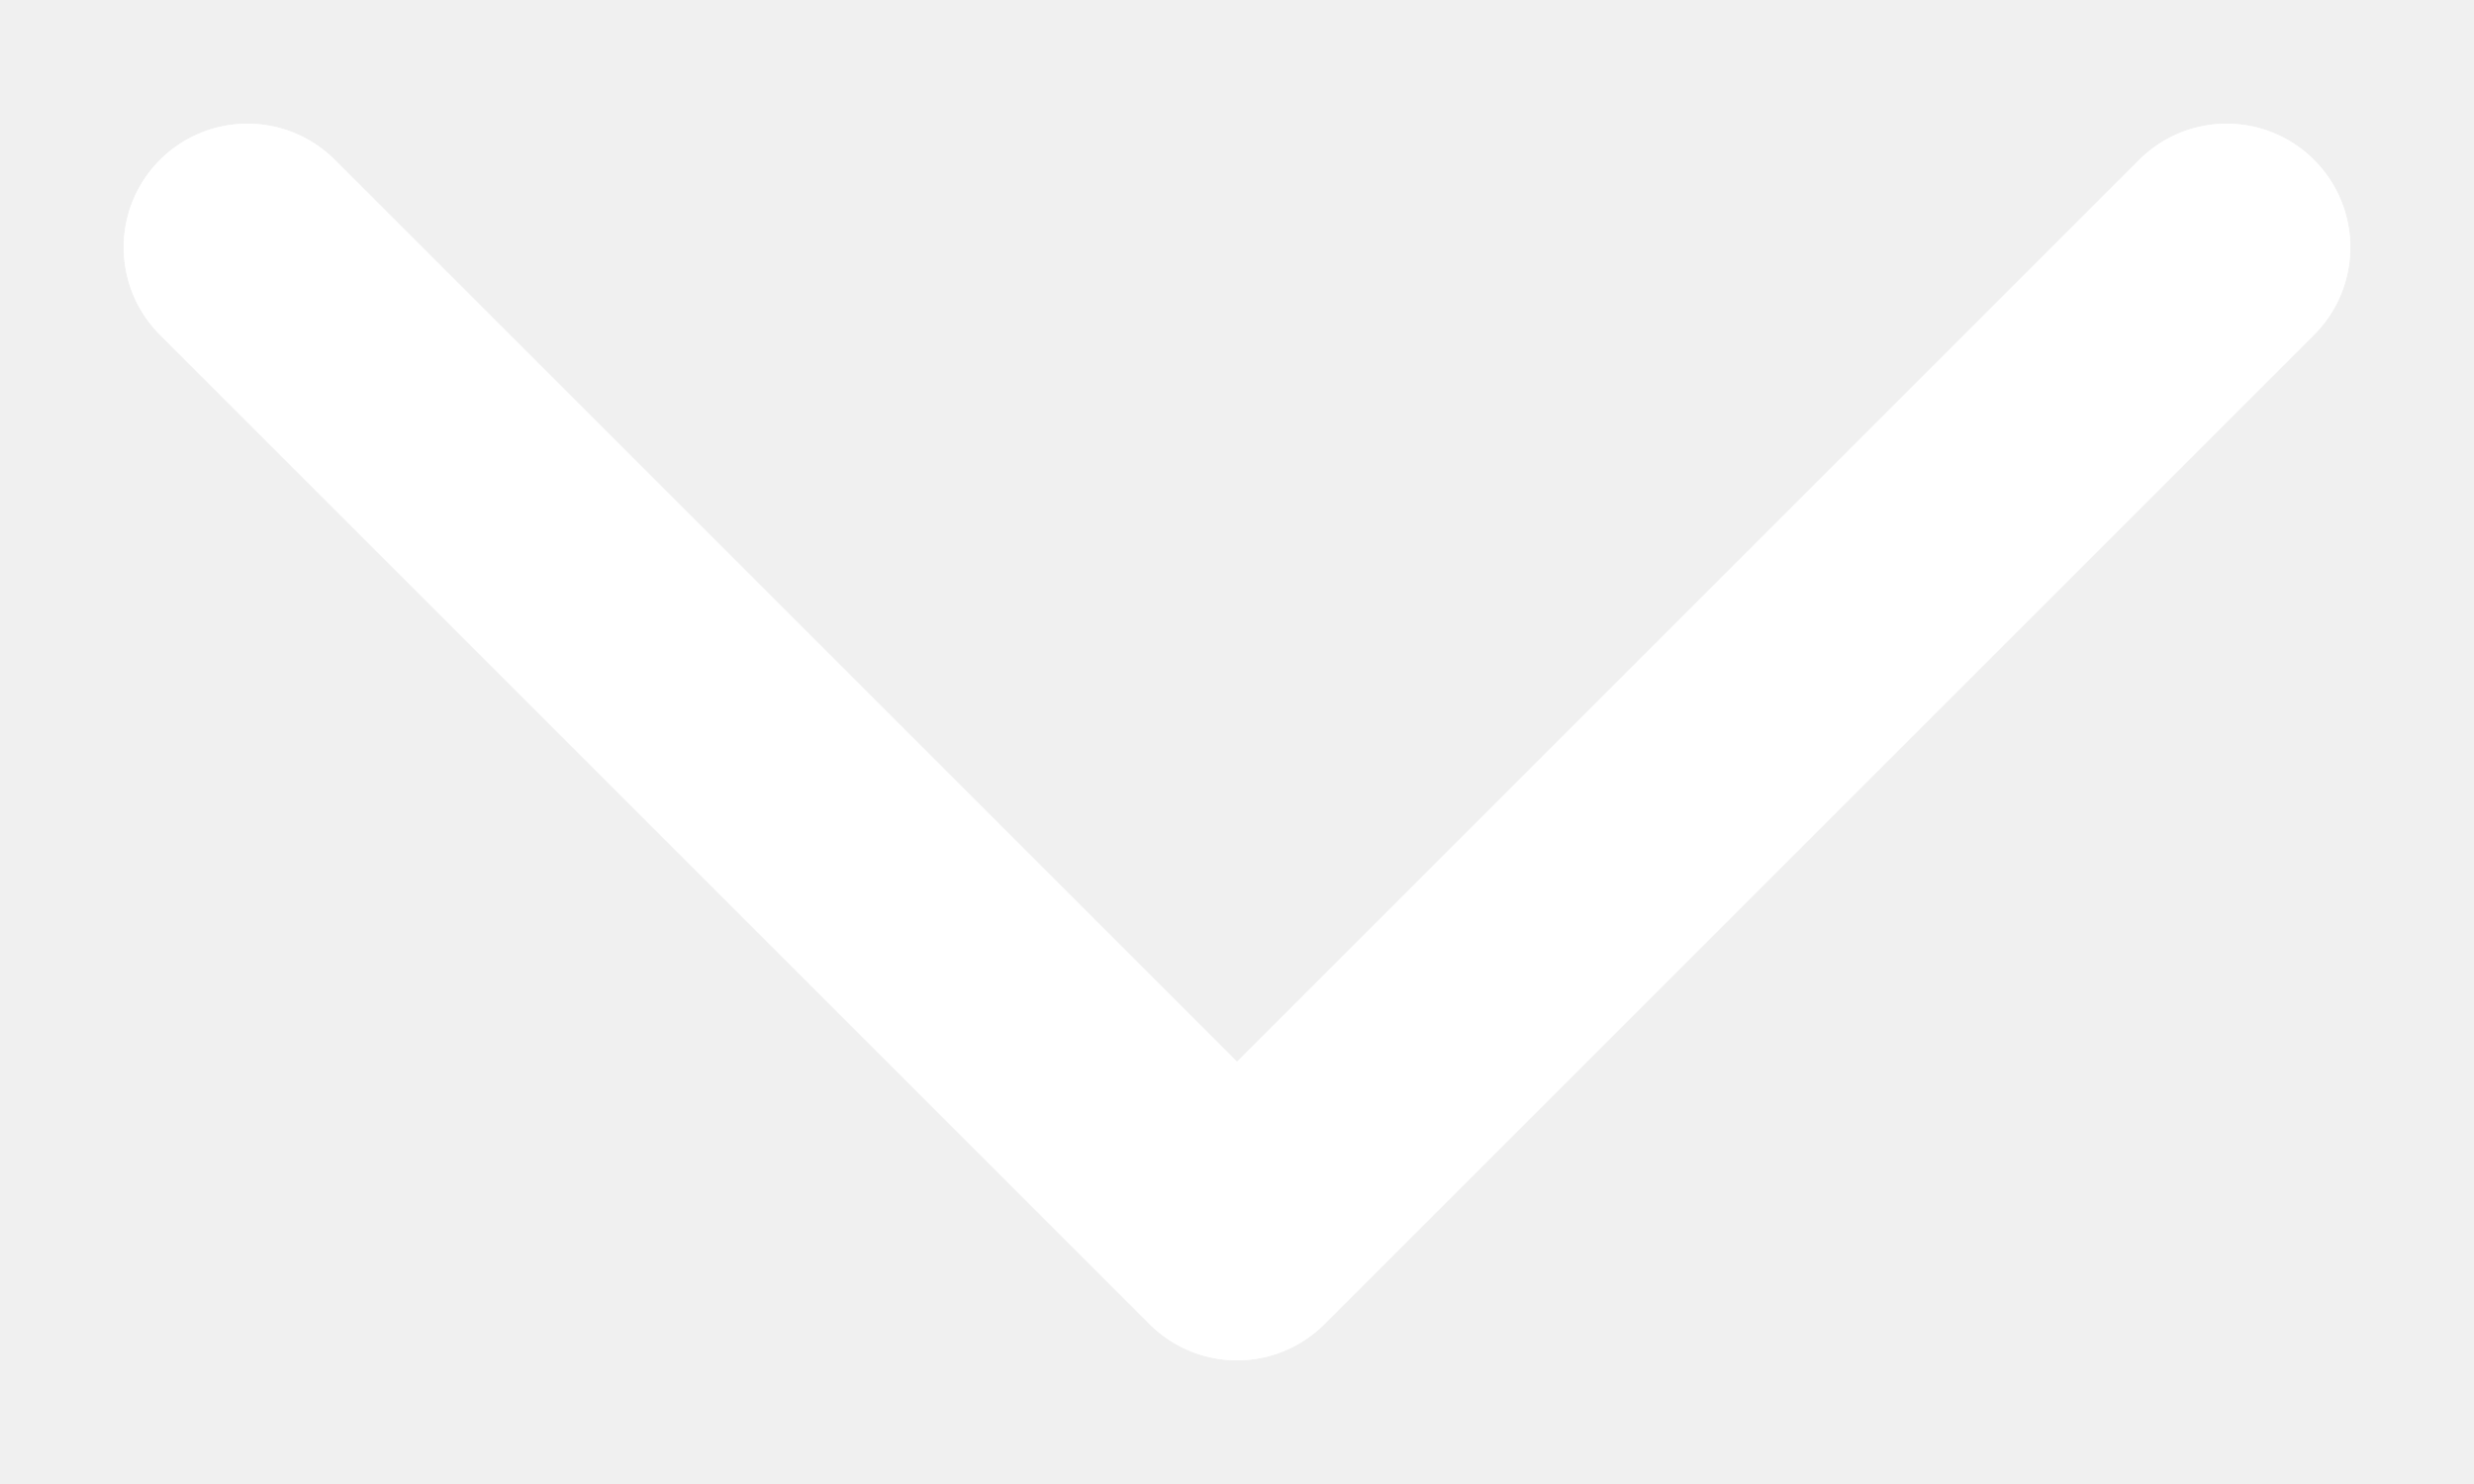
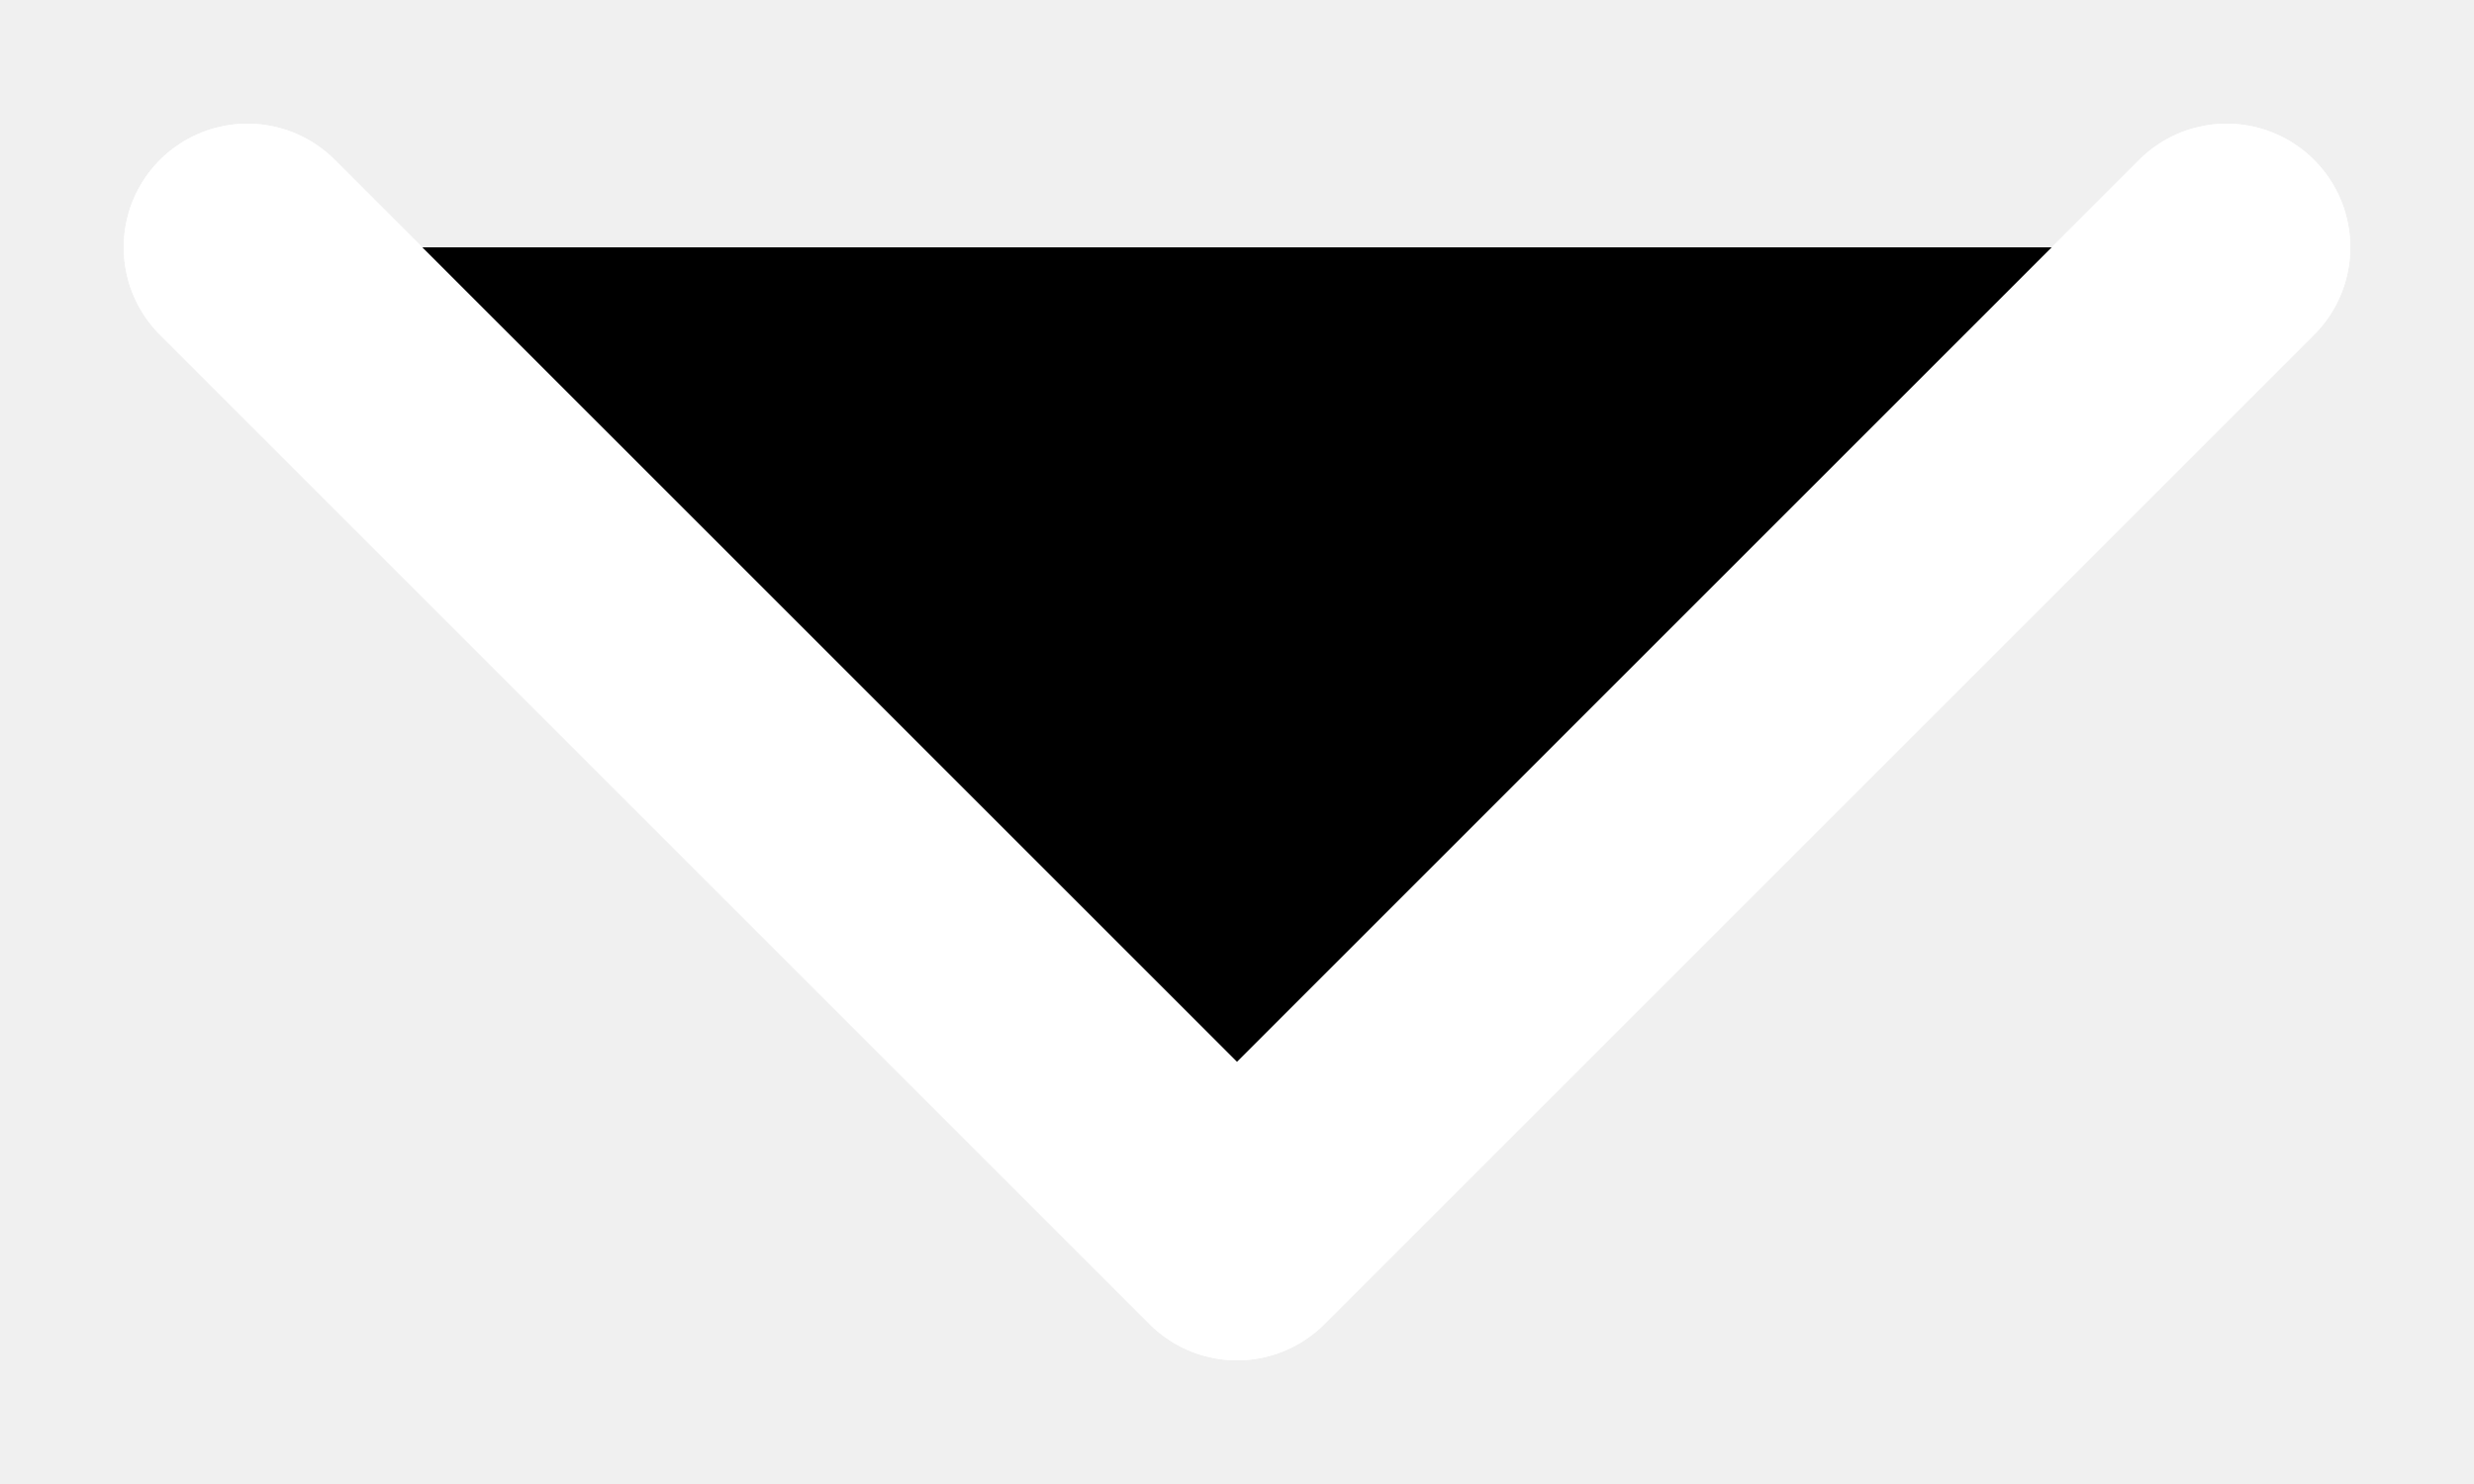
- <svg xmlns="http://www.w3.org/2000/svg" width="10" height="6" viewBox="0 0 10 6" fill="none">
+ <svg xmlns="http://www.w3.org/2000/svg" width="10" height="6" viewBox="0 0 10 6" fill="f">
  <path d="M1 1L5 5L9 1" stroke="white" stroke-linecap="round" stroke-linejoin="round" />
  <path d="M1 1L5 5L9 1" stroke="white" stroke-linecap="round" stroke-linejoin="round" />
</svg>
